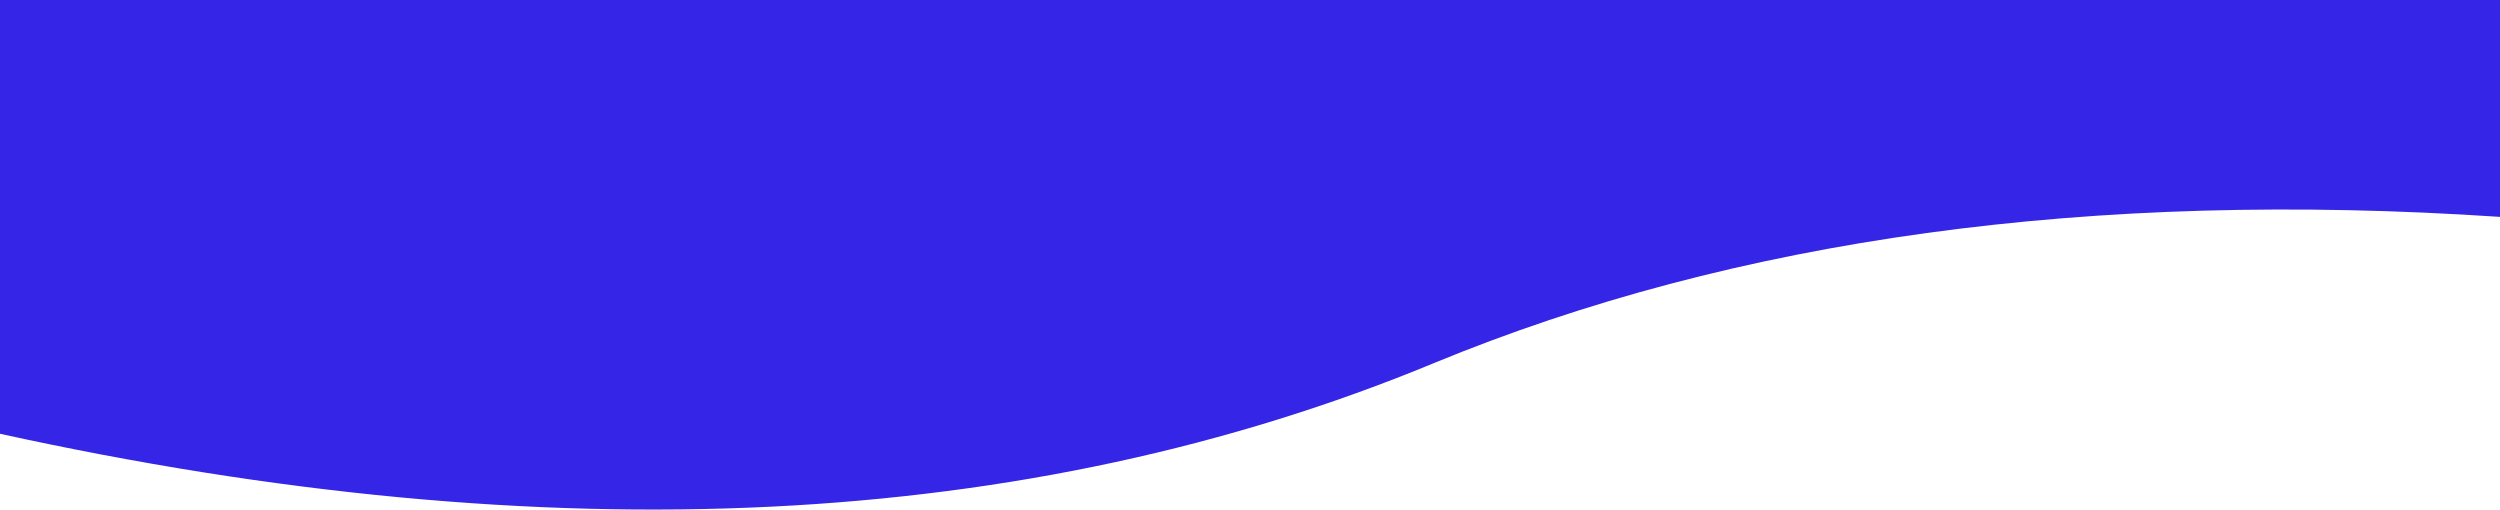
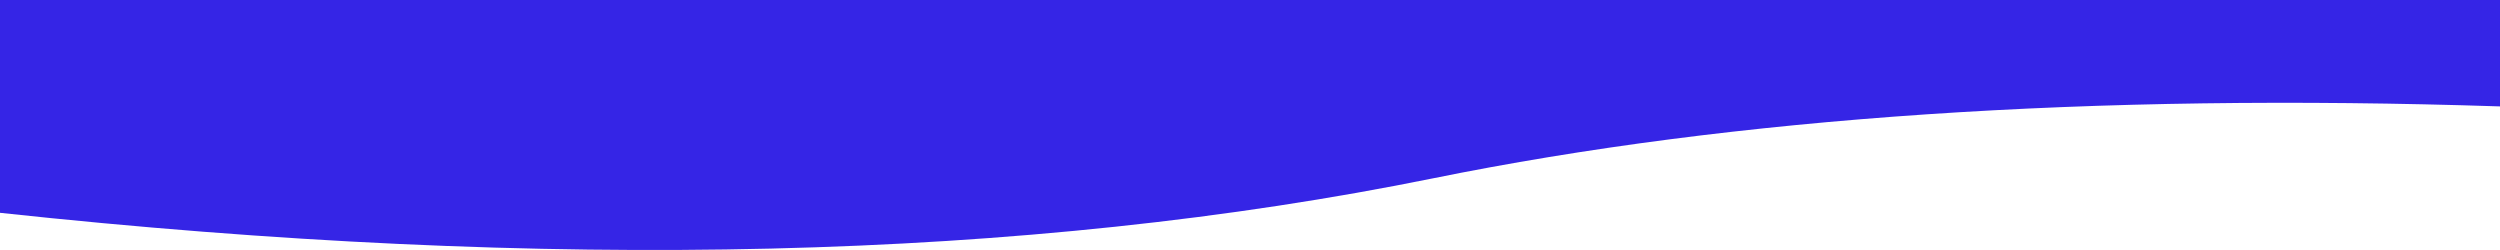
- <svg xmlns="http://www.w3.org/2000/svg" width="314px" height="64px" viewBox="0 0 314 64" version="1.1">
-   <g id="Page-1" stroke="none" stroke-width="1" fill="none" fill-rule="evenodd">
-     <path d="M314,0 L314,27.24 C262.667,23.805 218,29.94 180,45.646 C129.075,66.694 69.075,69.639 0,54.481 L0,0 L314,0 Z" id="Polygon" fill="#3525E6" />
+ <svg xmlns="http://www.w3.org/2000/svg" width="640px" height="64px" viewBox="0 0 640 64">
+   <g stroke="none" stroke-width="1" fill="none" fill-rule="evenodd">
+     <path d="M640,0 L640,27.24 C535.372,23.805 444.331,29.94 366.879,45.646 C263.082,66.694 140.789,69.639 0,54.481 L0,0 L640,0 Z" fill="#3525E6" />
  </g>
</svg>
